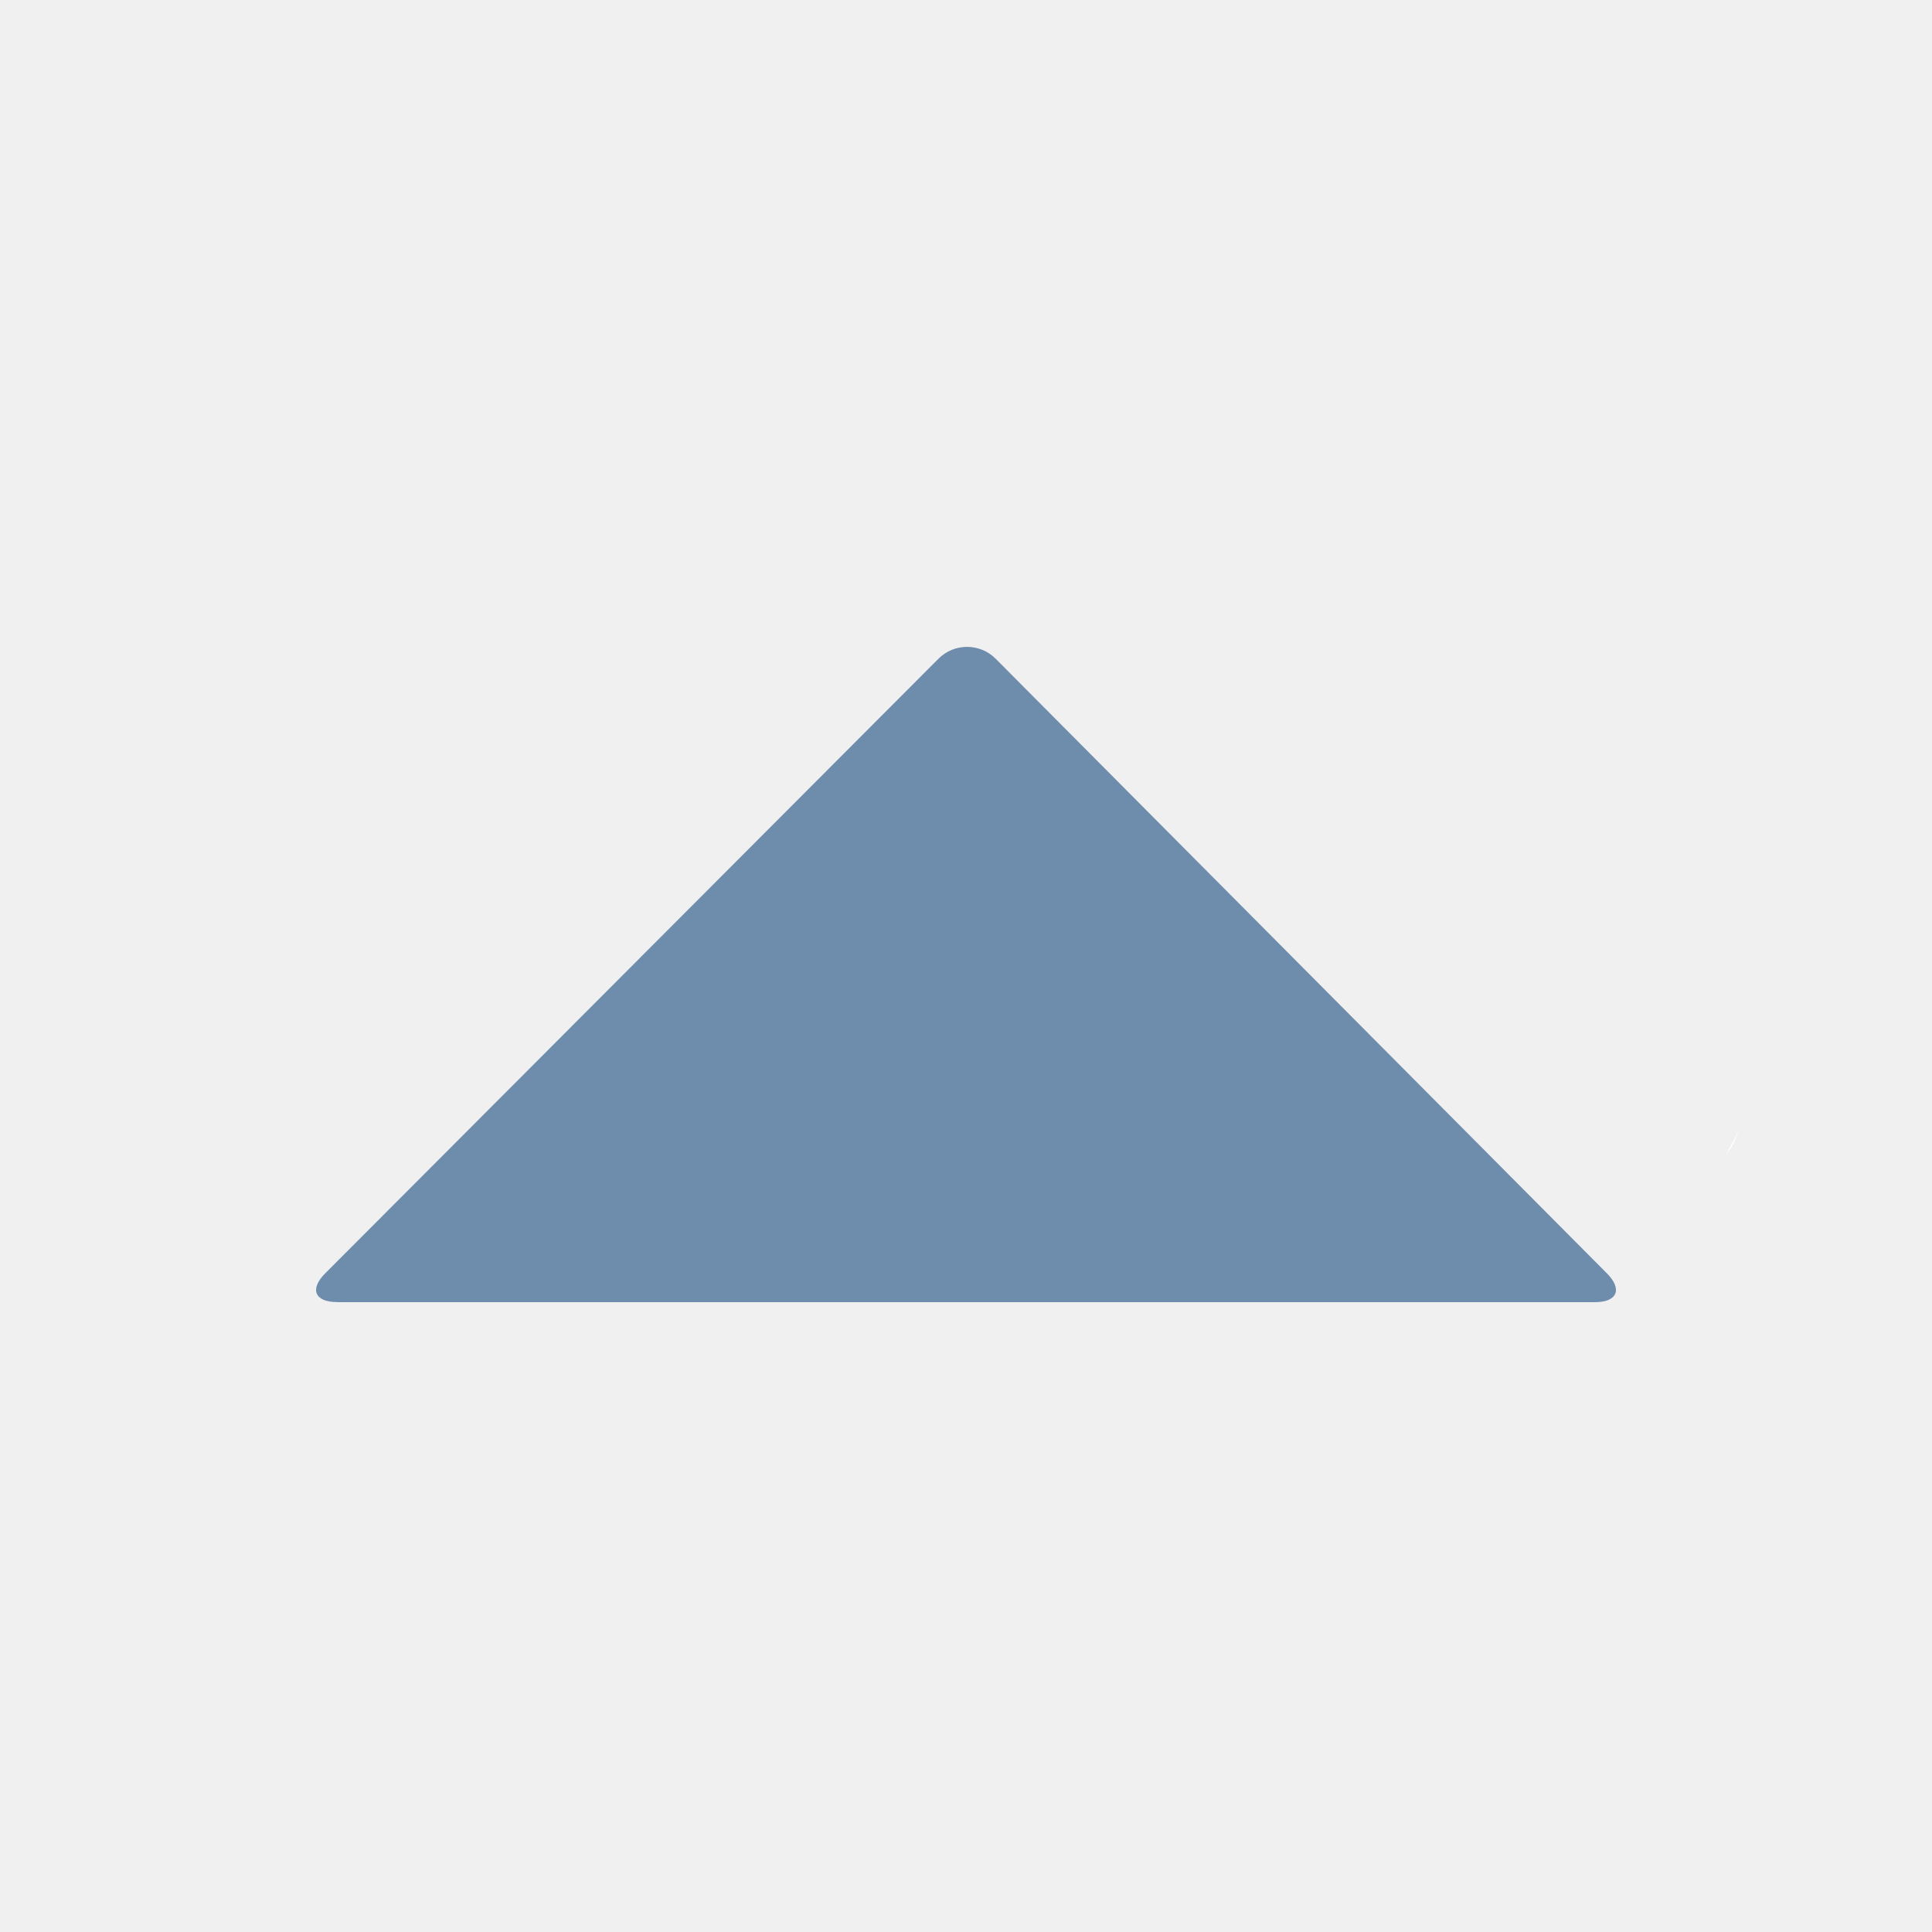
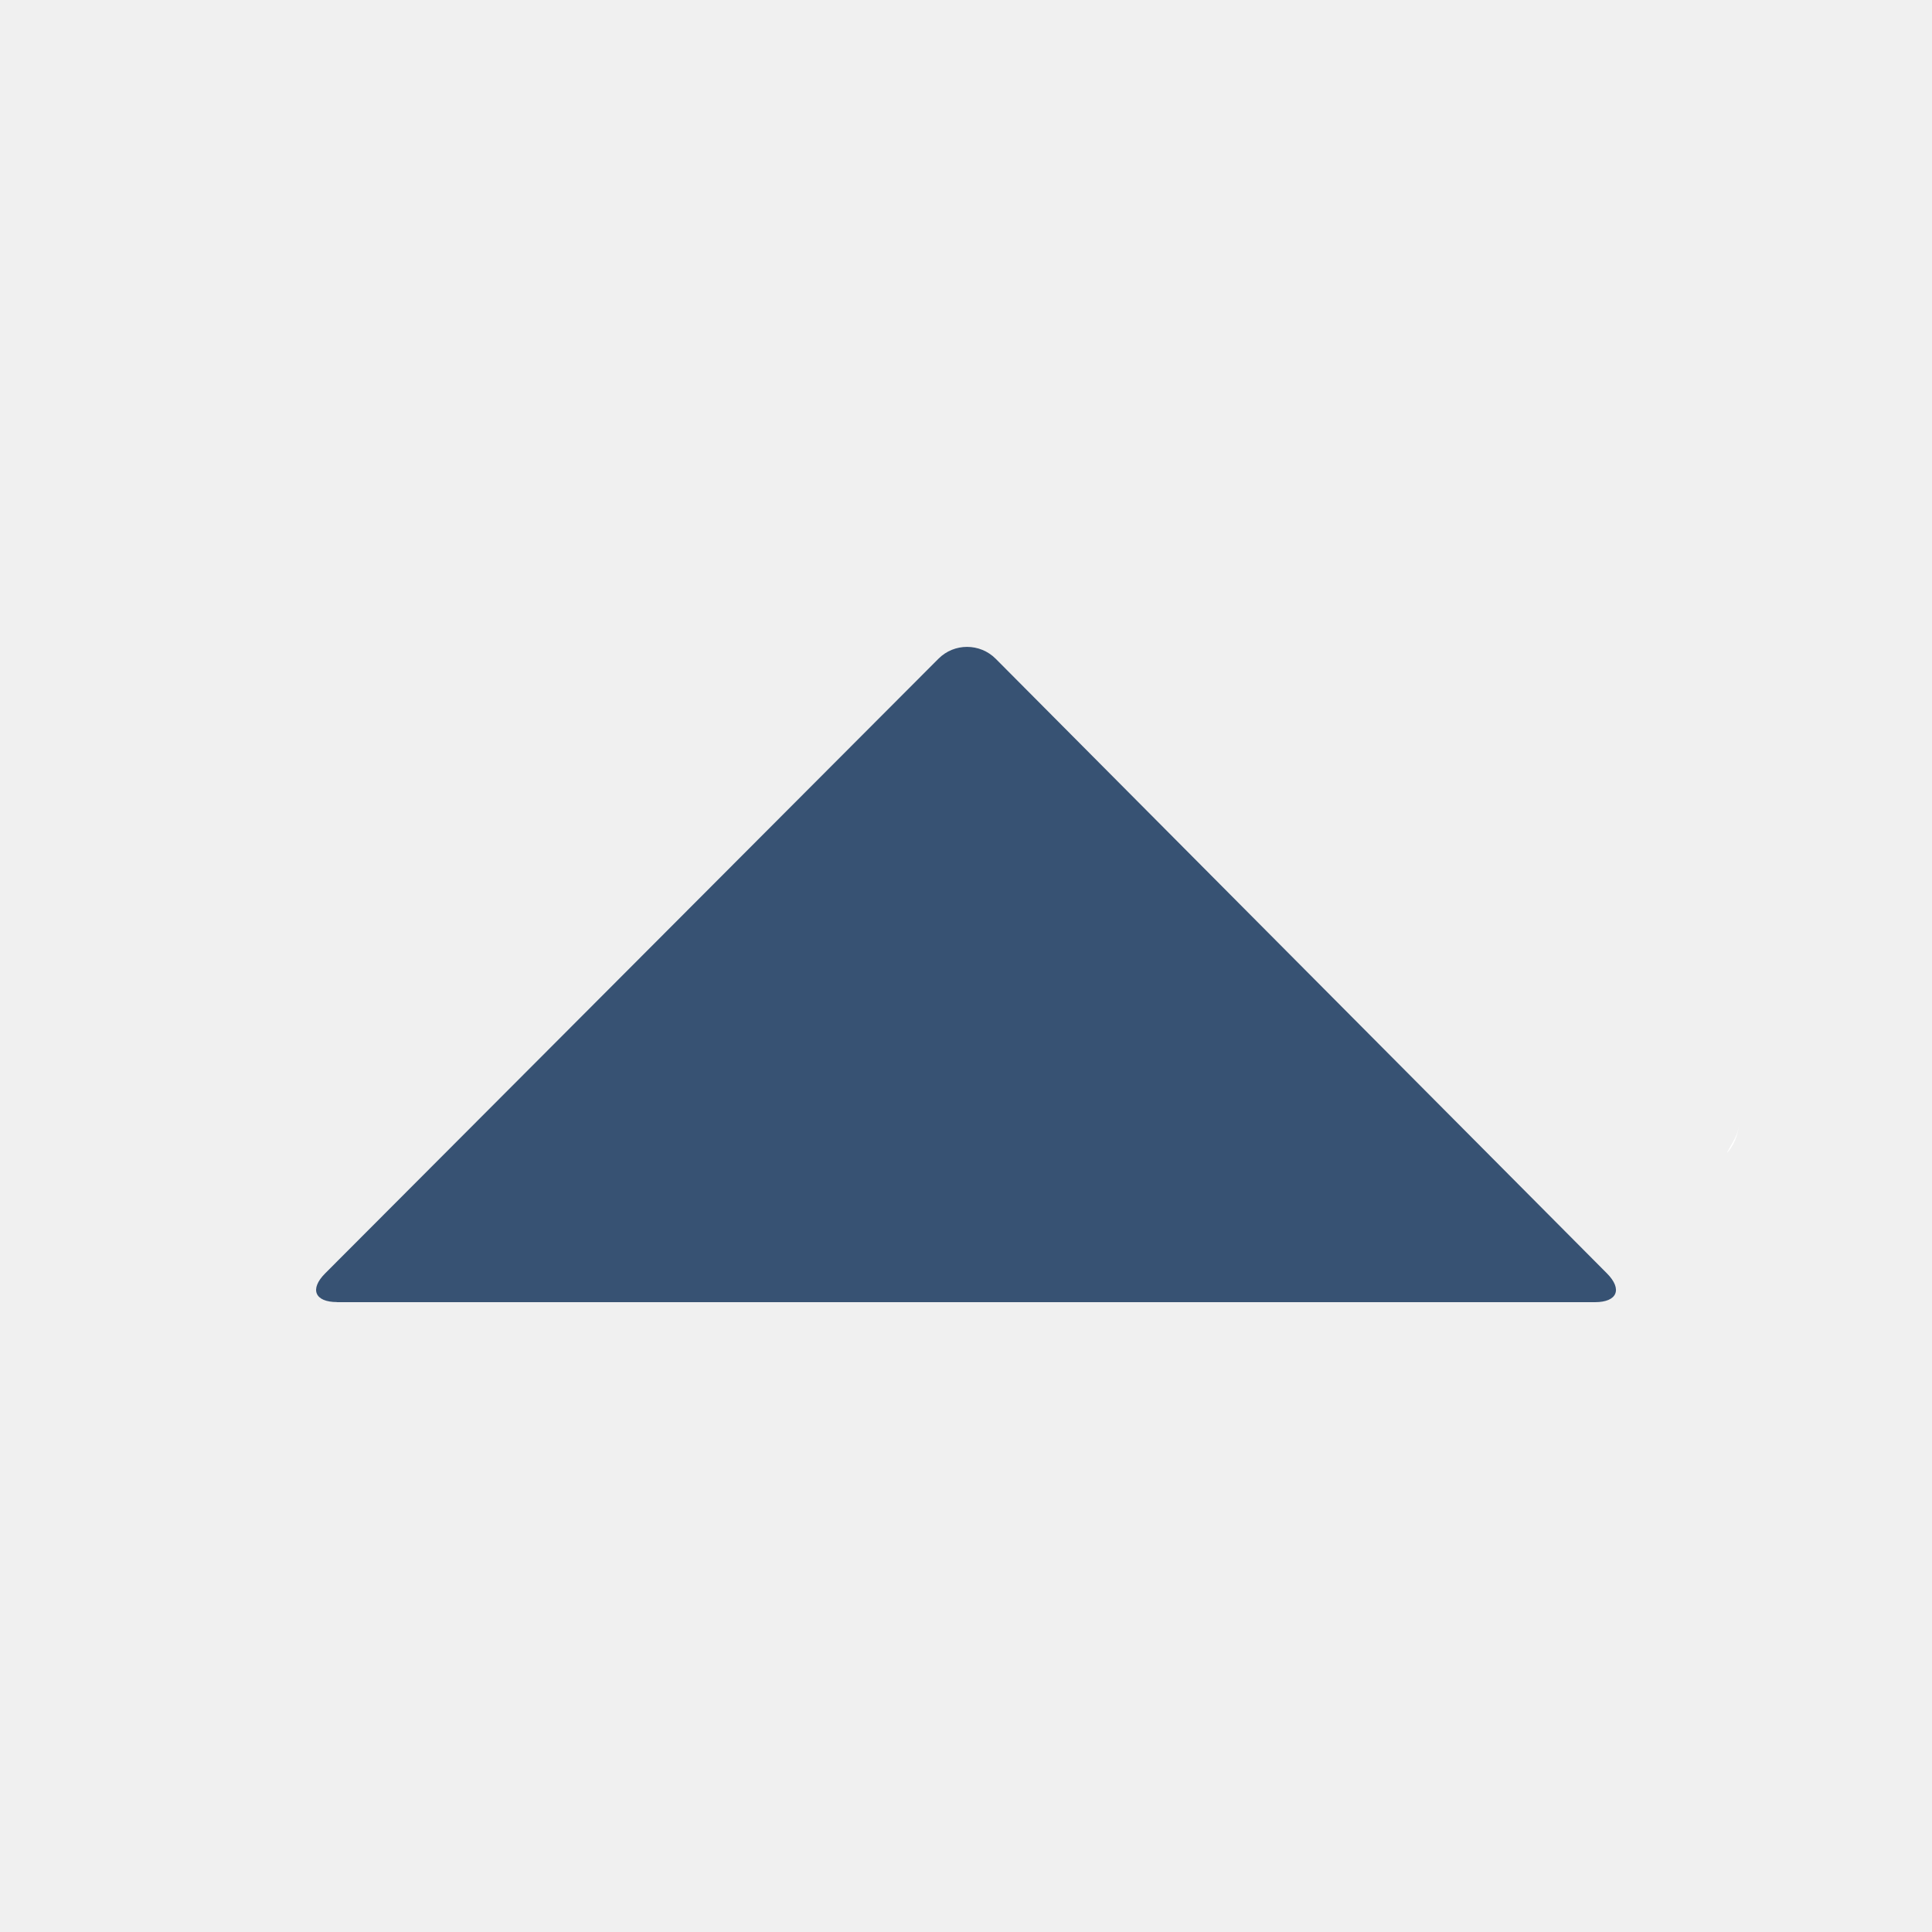
<svg xmlns="http://www.w3.org/2000/svg" viewBox="0 0 2000 2000">
  <path fill="#FFF" d="M1800 1162.5c0 6.3 0 6.3 0 0 0 12.5-6.3 18.8-12.5 31.3 6.3-6.3 12.5-18.8 12.5-31.3" />
-   <path fill="#aa6775" d="M1650 1062.5s6.3 0 0 0c6.3 0 0 0 0 0z" />
+   <path fill="#733737" d="M1650 1062.5s6.3 0 0 0c6.3 0 0 0 0 0z" />
  <path fill="#FFF" d="M1656.3 1062.5s-6.3 0 0 0c-6.3 0 0 0 0 0" />
-   <path fill="#6e8dad" d="M348.9 1347.9c-23.1 0-28.6-13.4-12.3-29.7l634.9-636.3c16.3-16.4 43-16.3 59.3.1l632.7 636.2c16.3 16.4 10.7 29.8-12.4 29.8H348.9z" />
+   <path fill="#375273" d="M348.9 1347.9c-23.1 0-28.6-13.4-12.3-29.7l634.9-636.3c16.3-16.4 43-16.3 59.3.1l632.7 636.2c16.3 16.4 10.7 29.8-12.4 29.8H348.9z" />
</svg>
